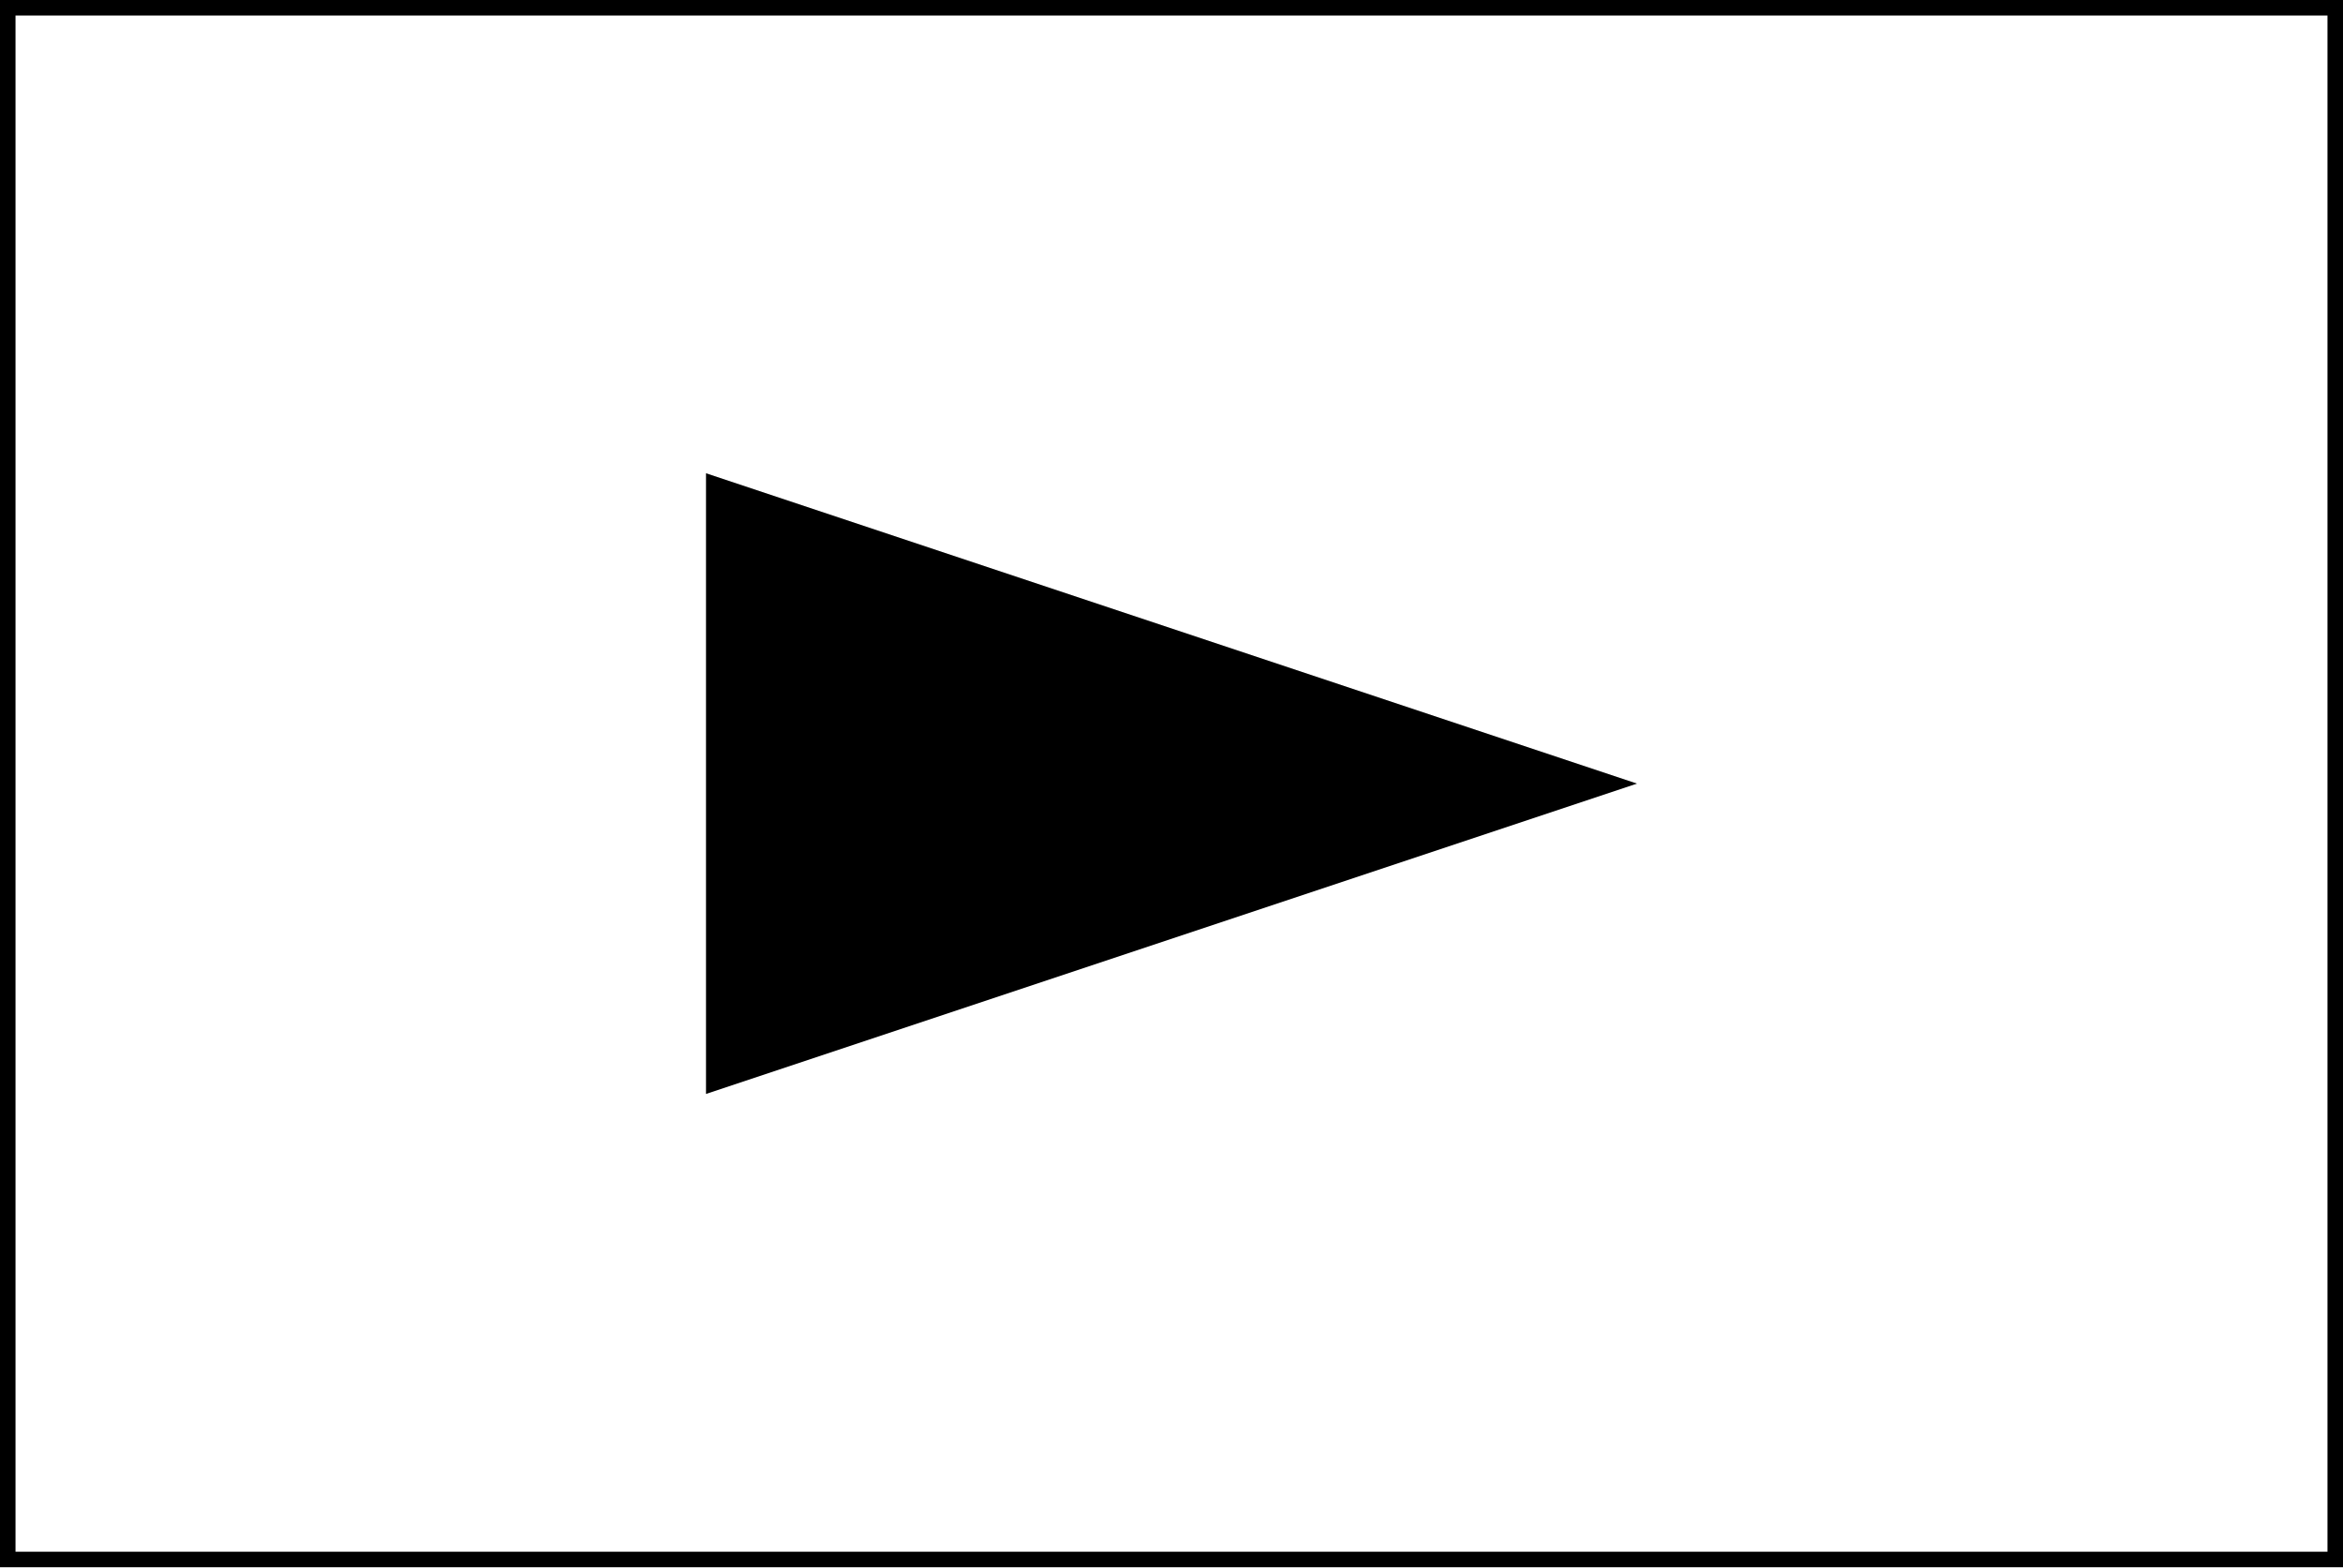
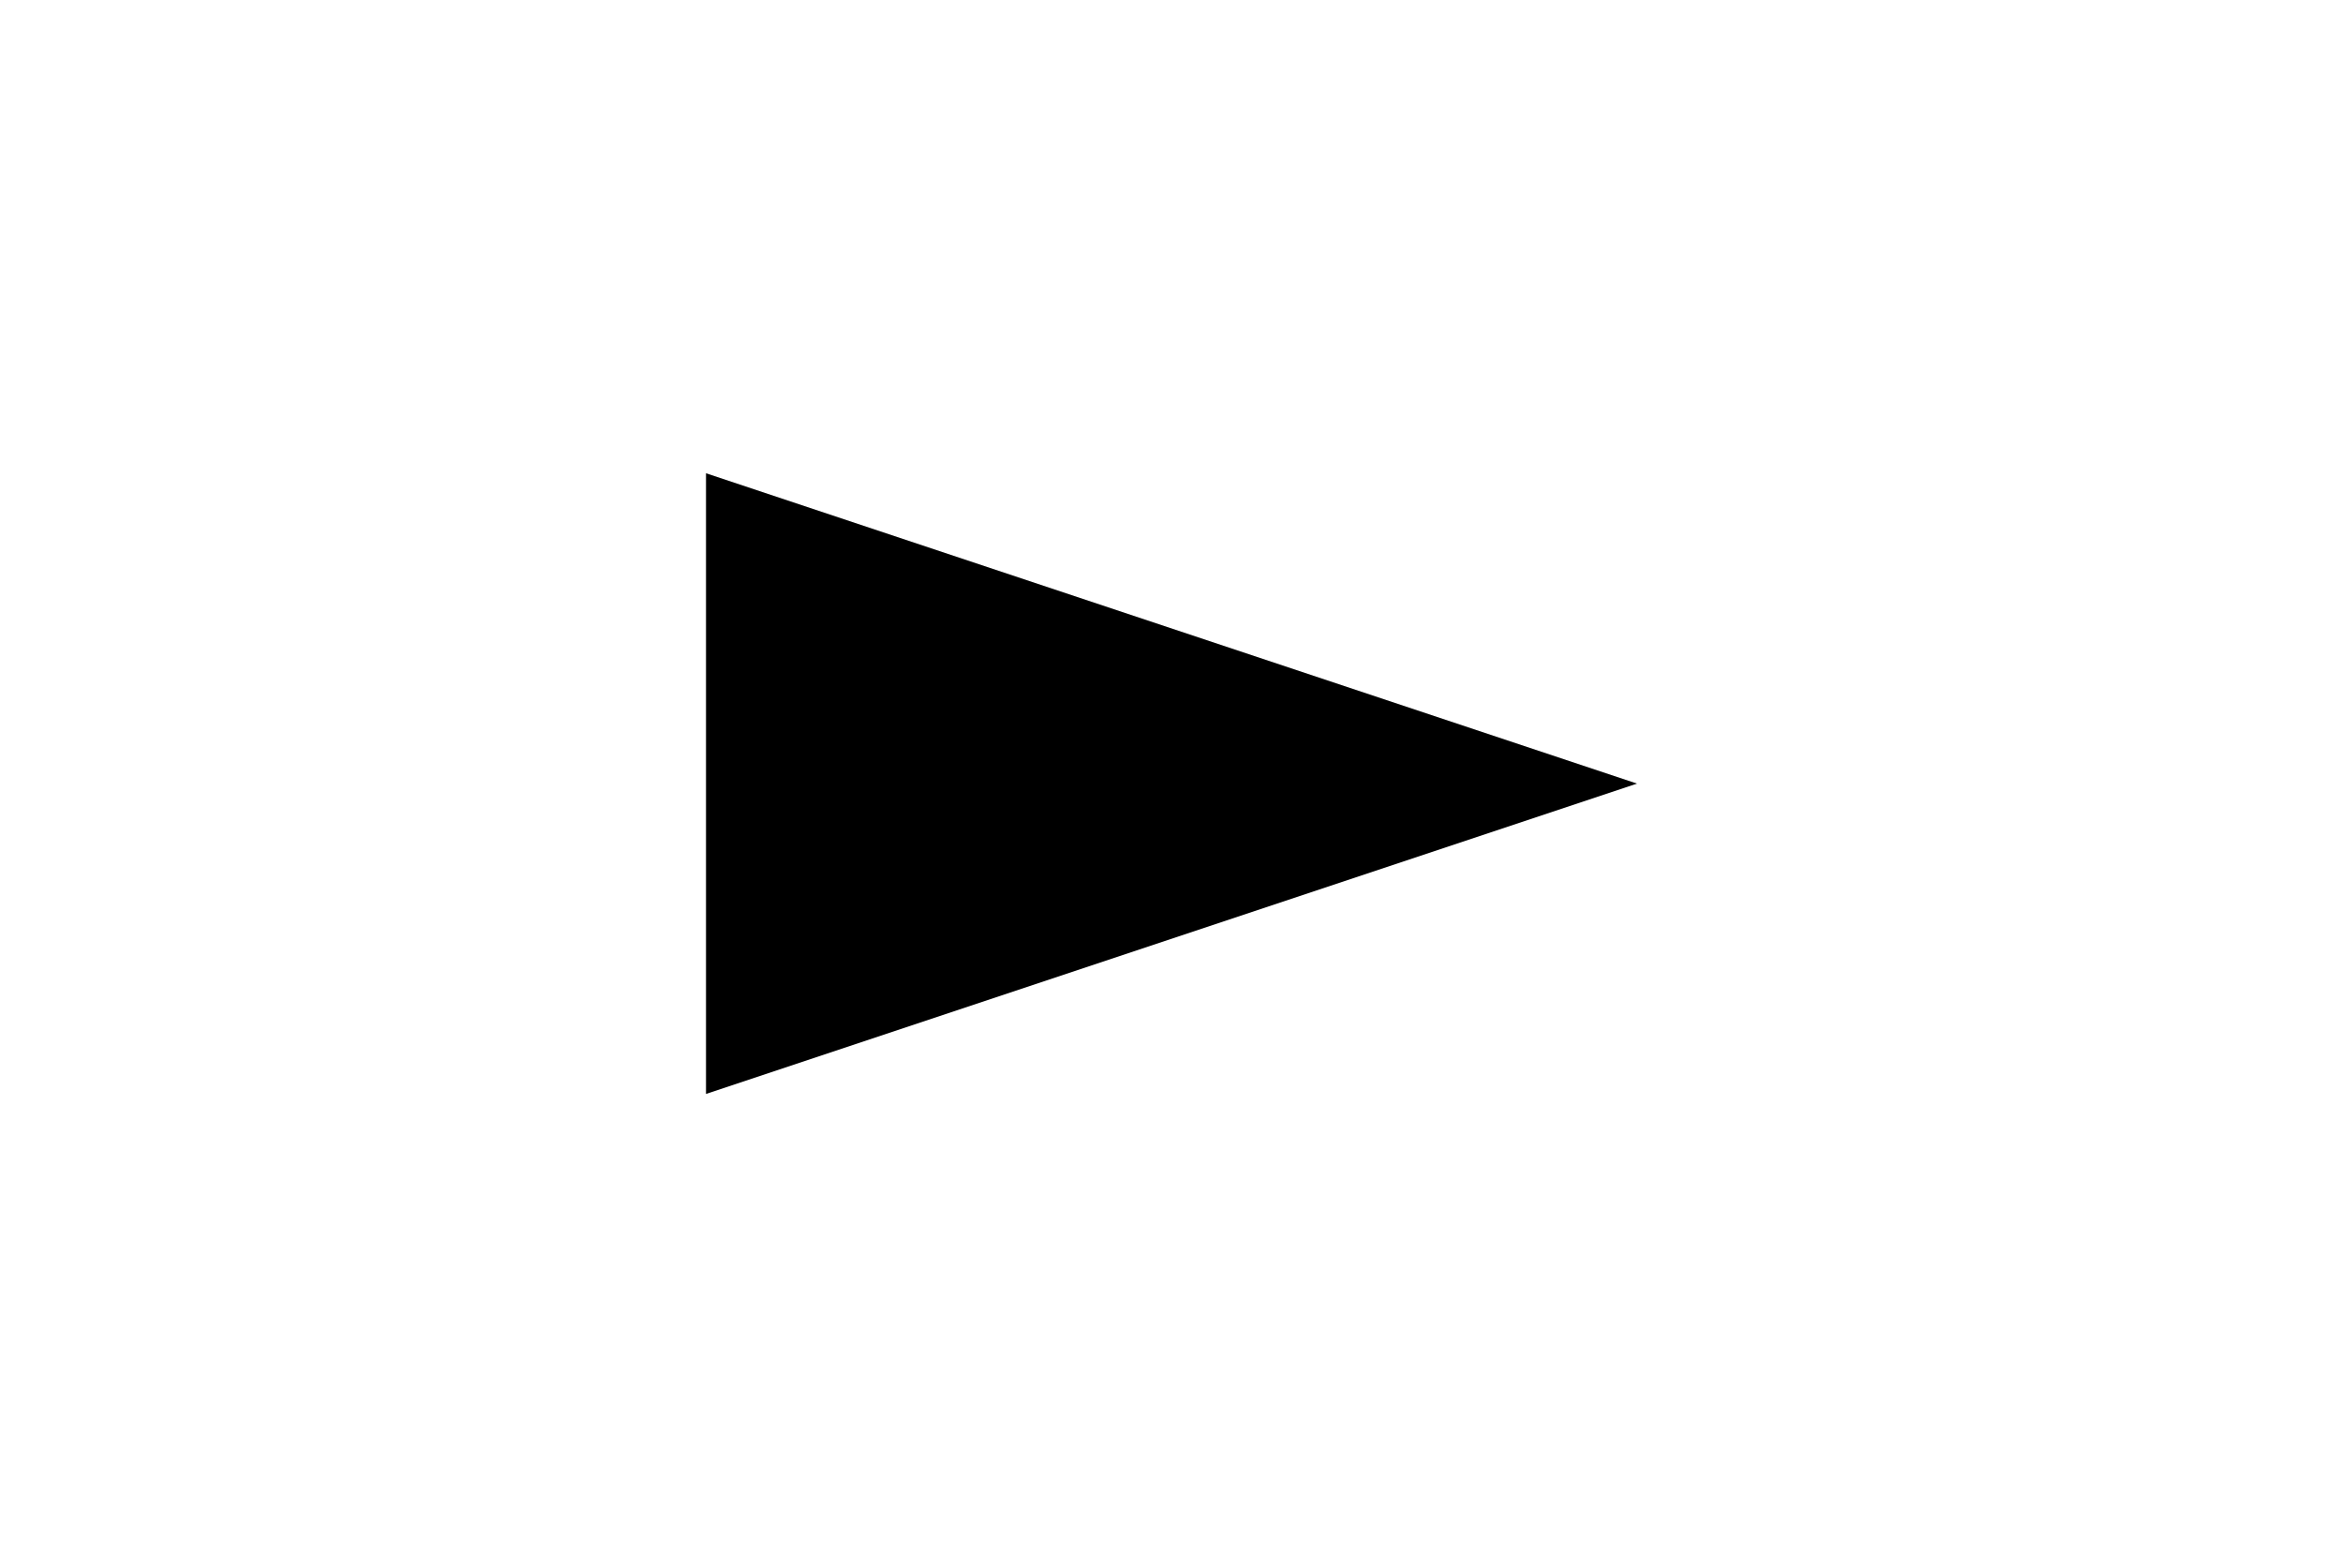
<svg xmlns="http://www.w3.org/2000/svg" version="1.1" id="Layer_1" x="0px" y="0px" viewBox="0 0 151 101" style="enable-background:new 0 0 151 101;" xml:space="preserve">
-   <style type="text/css">
- 	.st0{fill:none;stroke:#000000;stroke-miterlimit:10;}
- </style>
-   <rect x="0.5" y="0.5" class="st0" width="150" height="100" />
  <polygon points="45.5,30.5 105.5,50.5 45.5,70.5 " />
</svg>
